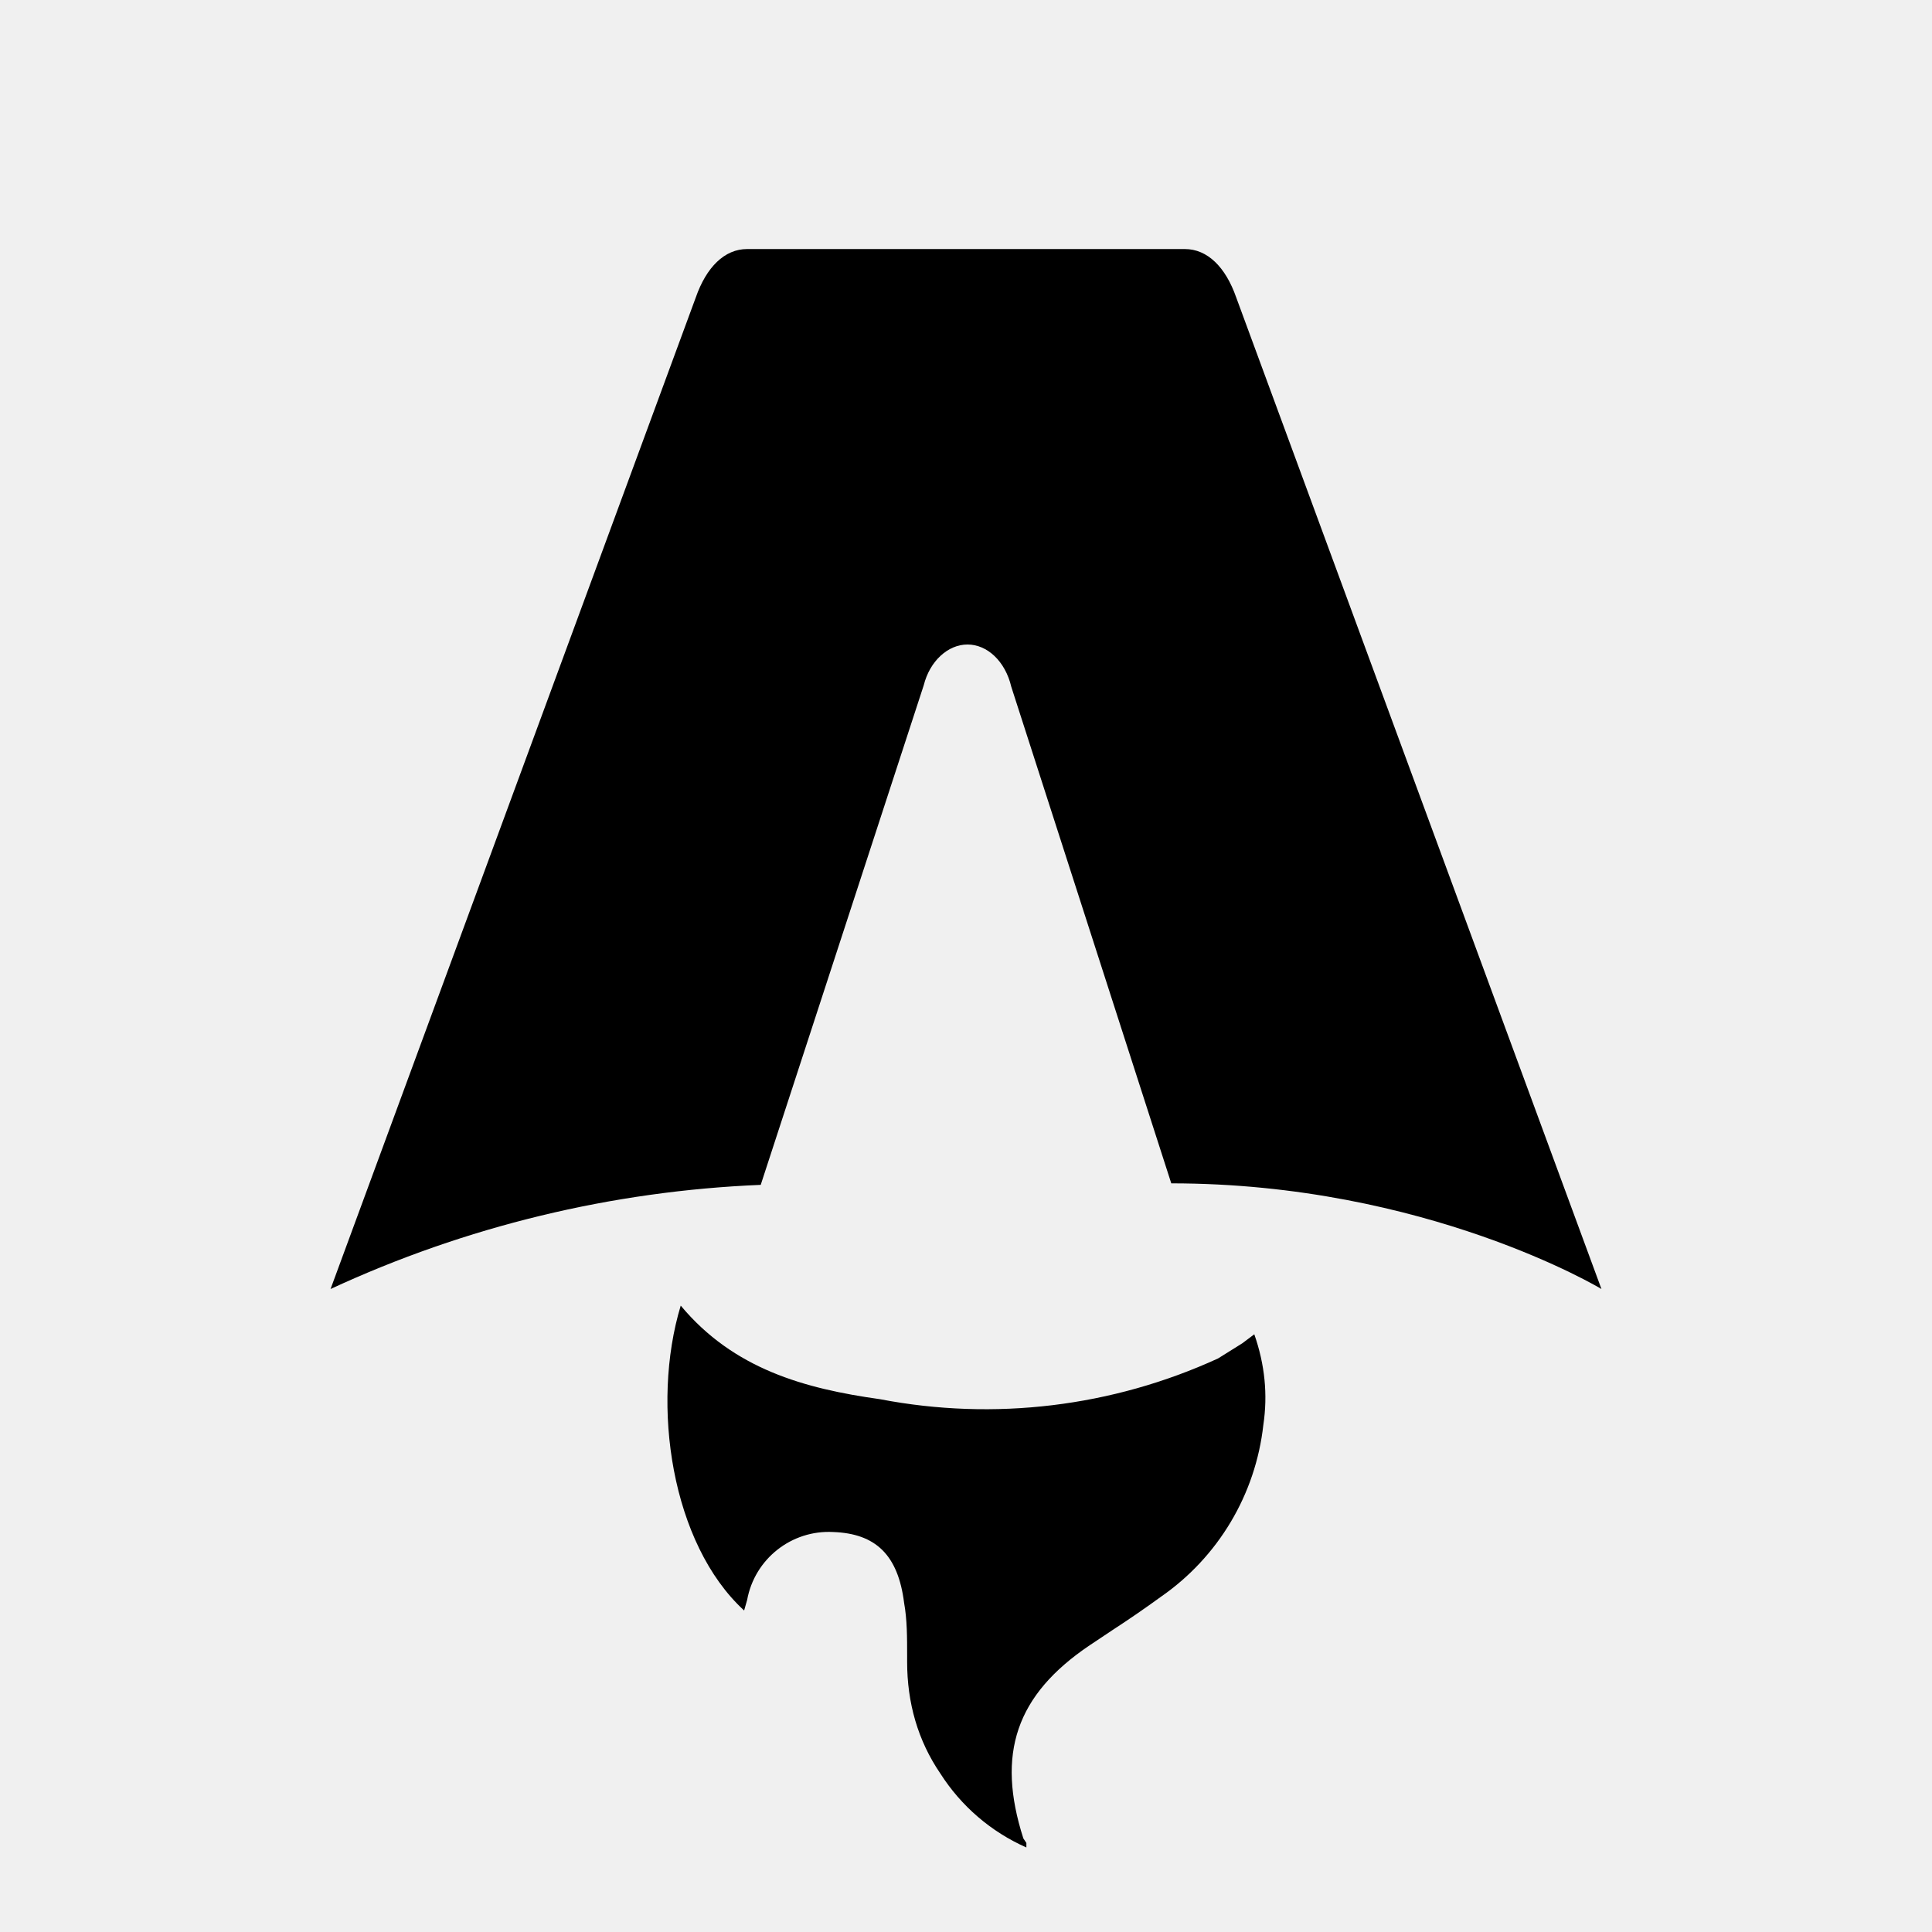
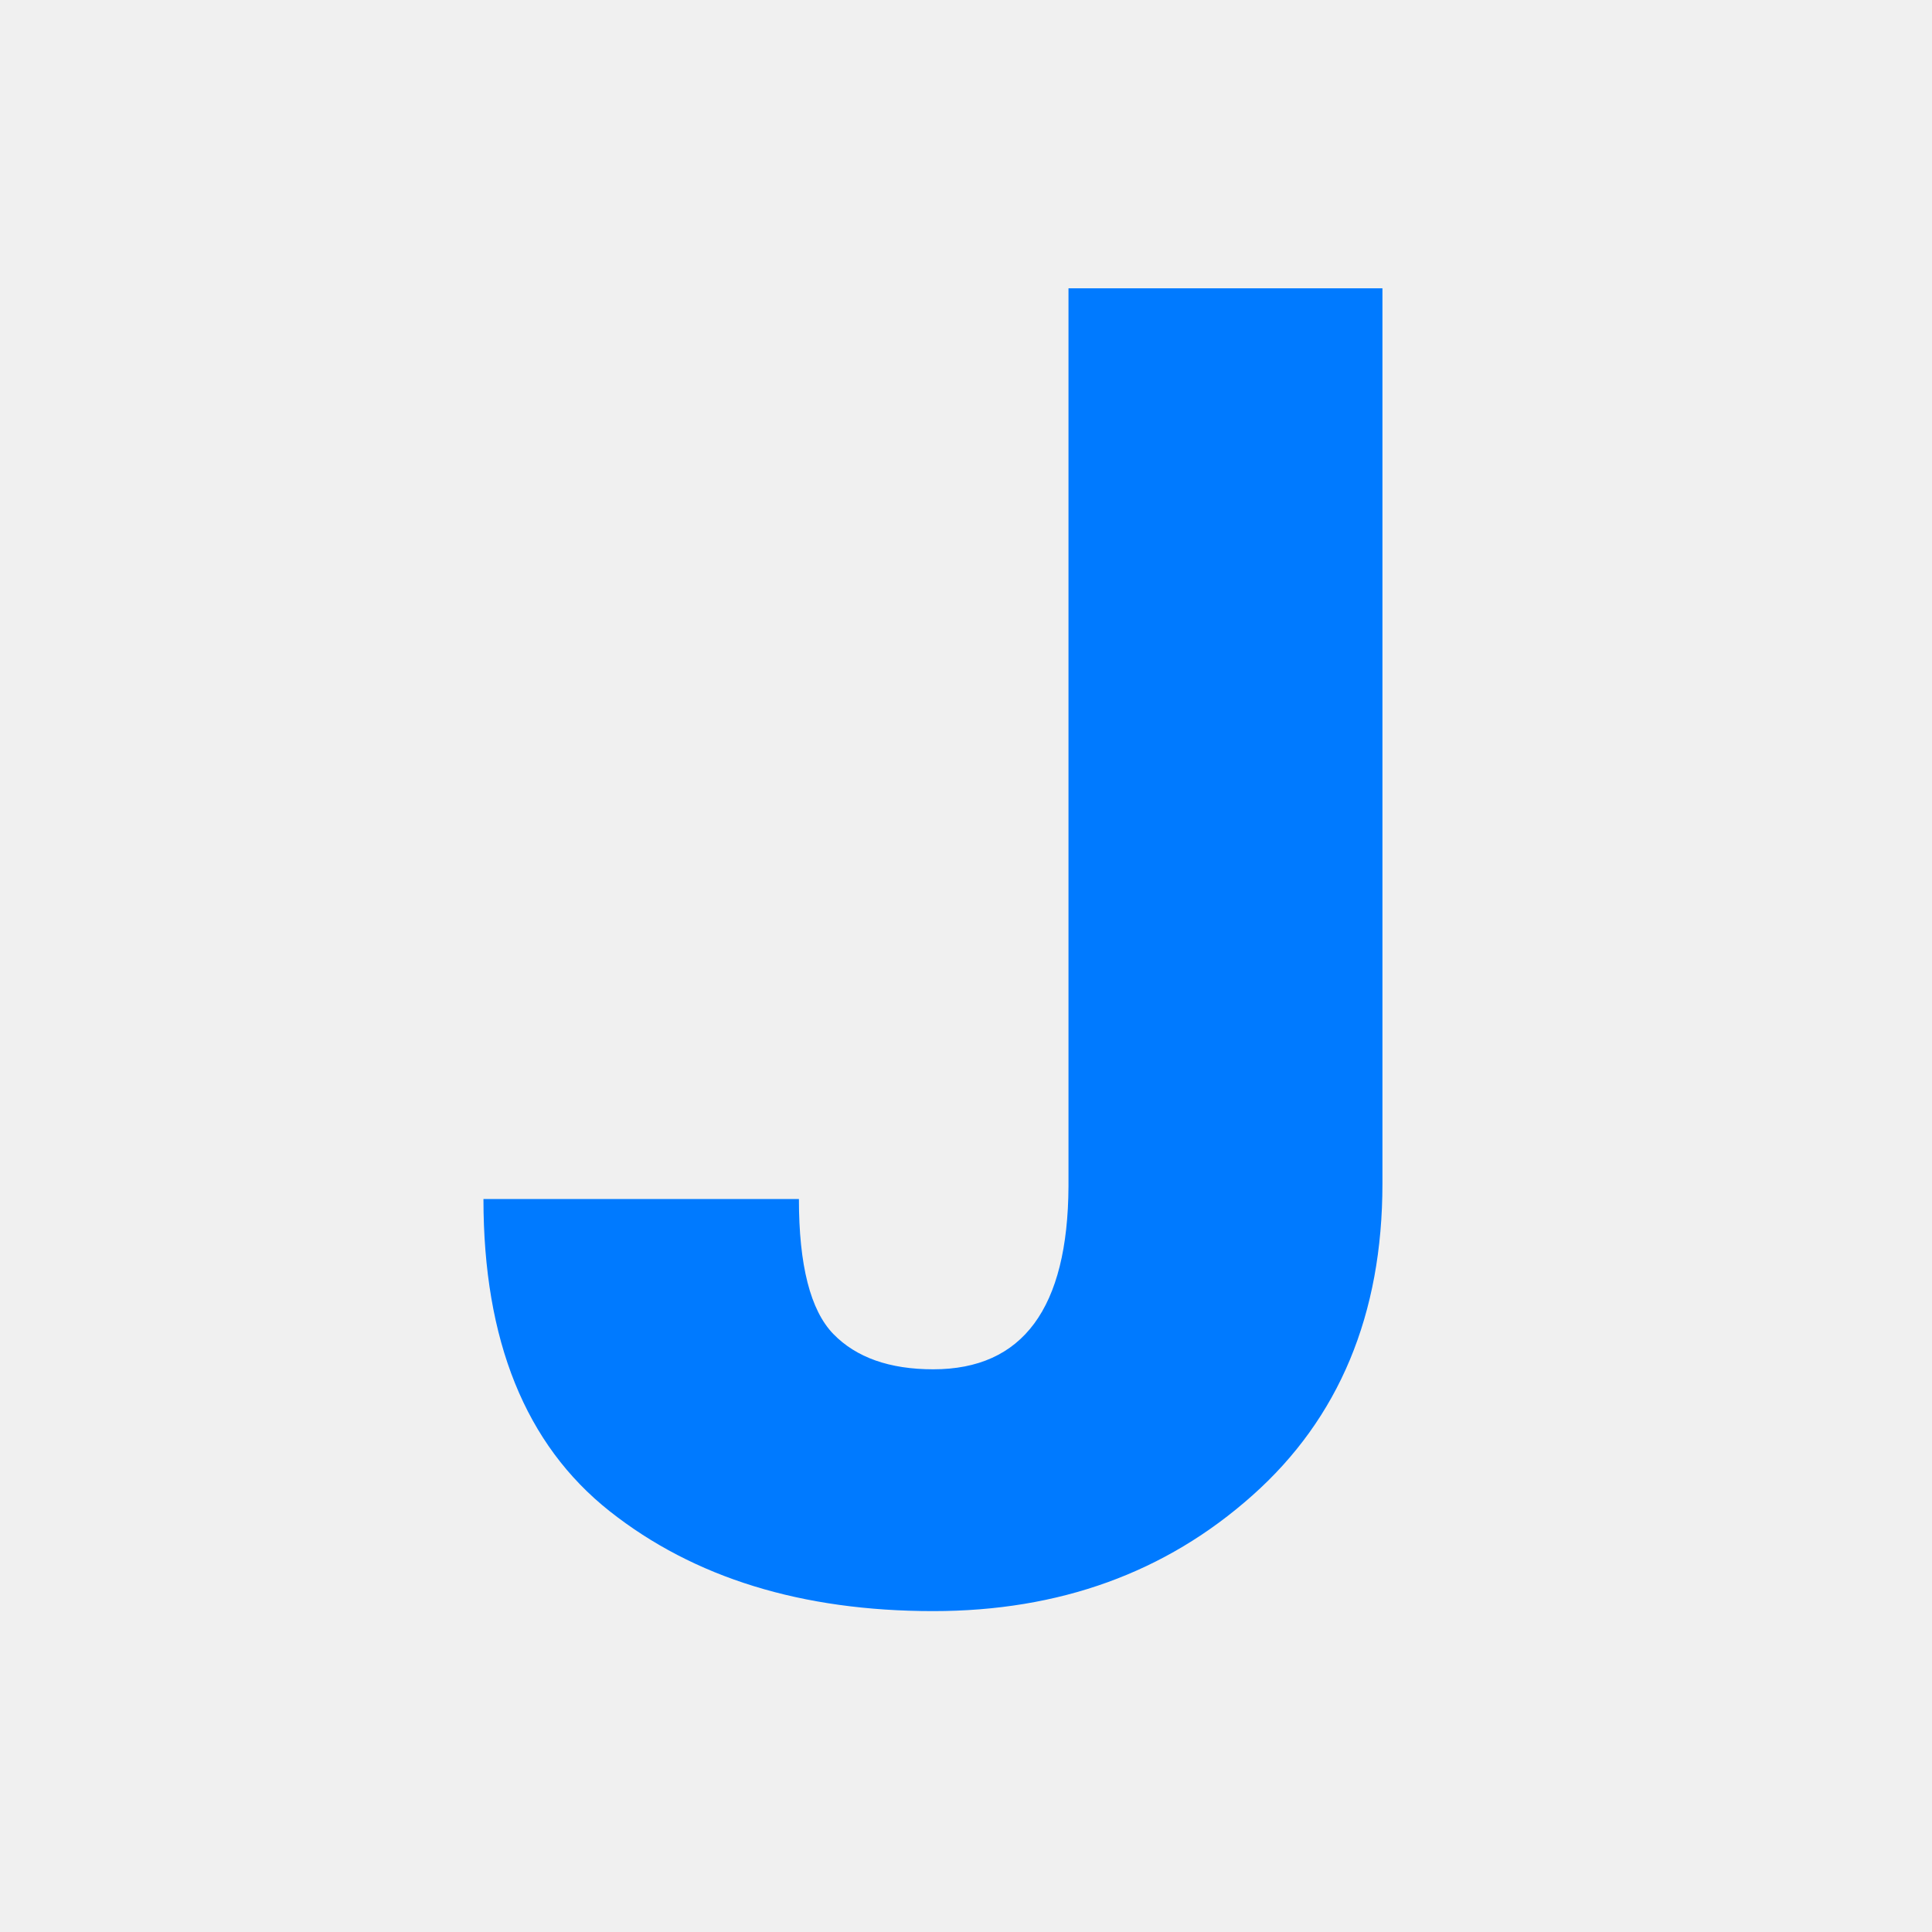
- <svg xmlns="http://www.w3.org/2000/svg" fill="none" viewBox="0 0 128 128">
-   <path d="M50.4 78.5a75.1 75.1 0 0 0-28.5 6.9l24.2-65.7c.7-2 1.9-3.2 3.4-3.2h29c1.5 0 2.7 1.2 3.4 3.2l24.2 65.7s-11.6-7-28.5-7L67 45.5c-.4-1.7-1.6-2.8-2.9-2.8-1.3 0-2.5 1.1-2.9 2.7L50.4 78.5Zm-1.1 28.2Zm-4.2-20.2c-2 6.6-.6 15.8 4.2 20.2a17.5 17.5 0 0 1 .2-.7 5.5 5.5 0 0 1 5.7-4.5c2.8.1 4.3 1.5 4.7 4.7.2 1.1.2 2.3.2 3.5v.4c0 2.7.7 5.2 2.2 7.4a13 13 0 0 0 5.7 4.9v-.3l-.2-.3c-1.8-5.6-.5-9.5 4.4-12.8l1.5-1a73 73 0 0 0 3.2-2.2 16 16 0 0 0 6.8-11.4c.3-2 .1-4-.6-6l-.8.6-1.6 1a37 37 0 0 1-22.4 2.7c-5-.7-9.7-2-13.2-6.2Z" />
-   <style>
-         path { fill: #000; }
-         @media (prefers-color-scheme: dark) {
-             path { fill: #FFF; }
-         }
-     </style>
+ <svg xmlns="http://www.w3.org/2000/svg" viewBox="0 0 100 100">
+   <text x="50" y="50" font-family="-apple-system, BlinkMacSystemFont, 'Segoe UI', Roboto, Helvetica, Arial, sans-serif" font-size="95" font-weight="800" fill="#007AFF" text-anchor="middle" dominant-baseline="central">
+     J
+   </text>
</svg>
